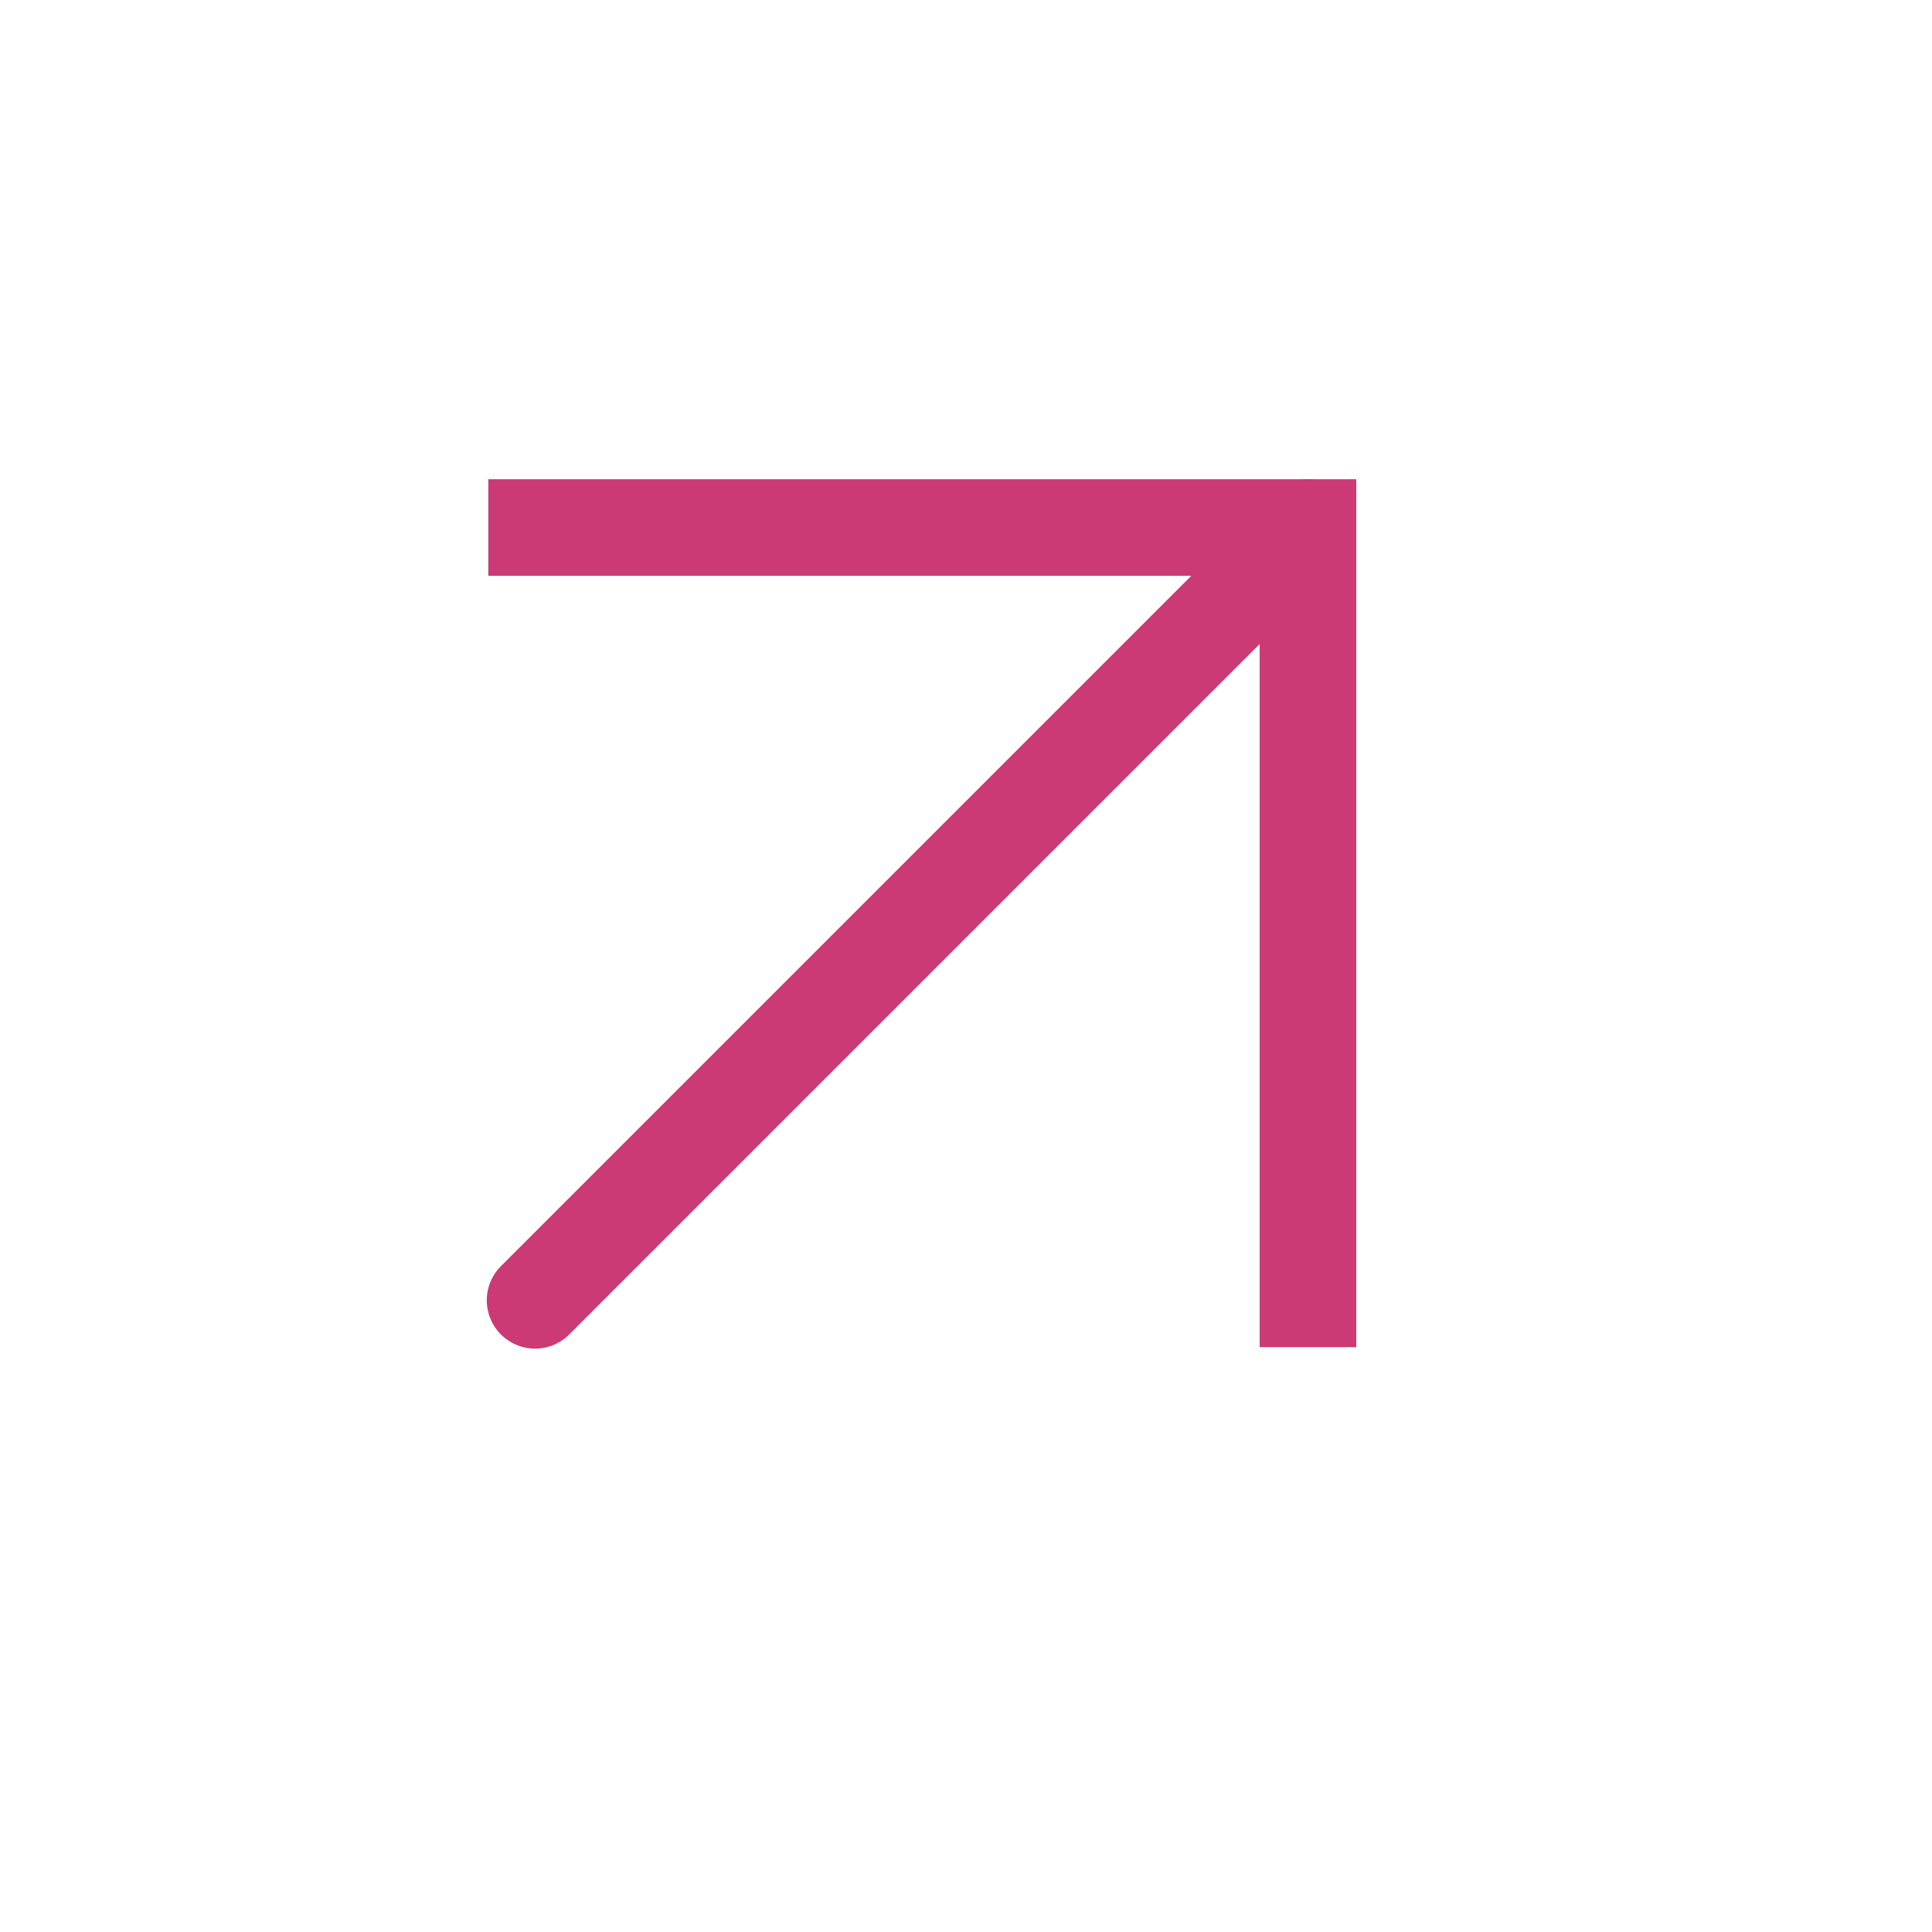
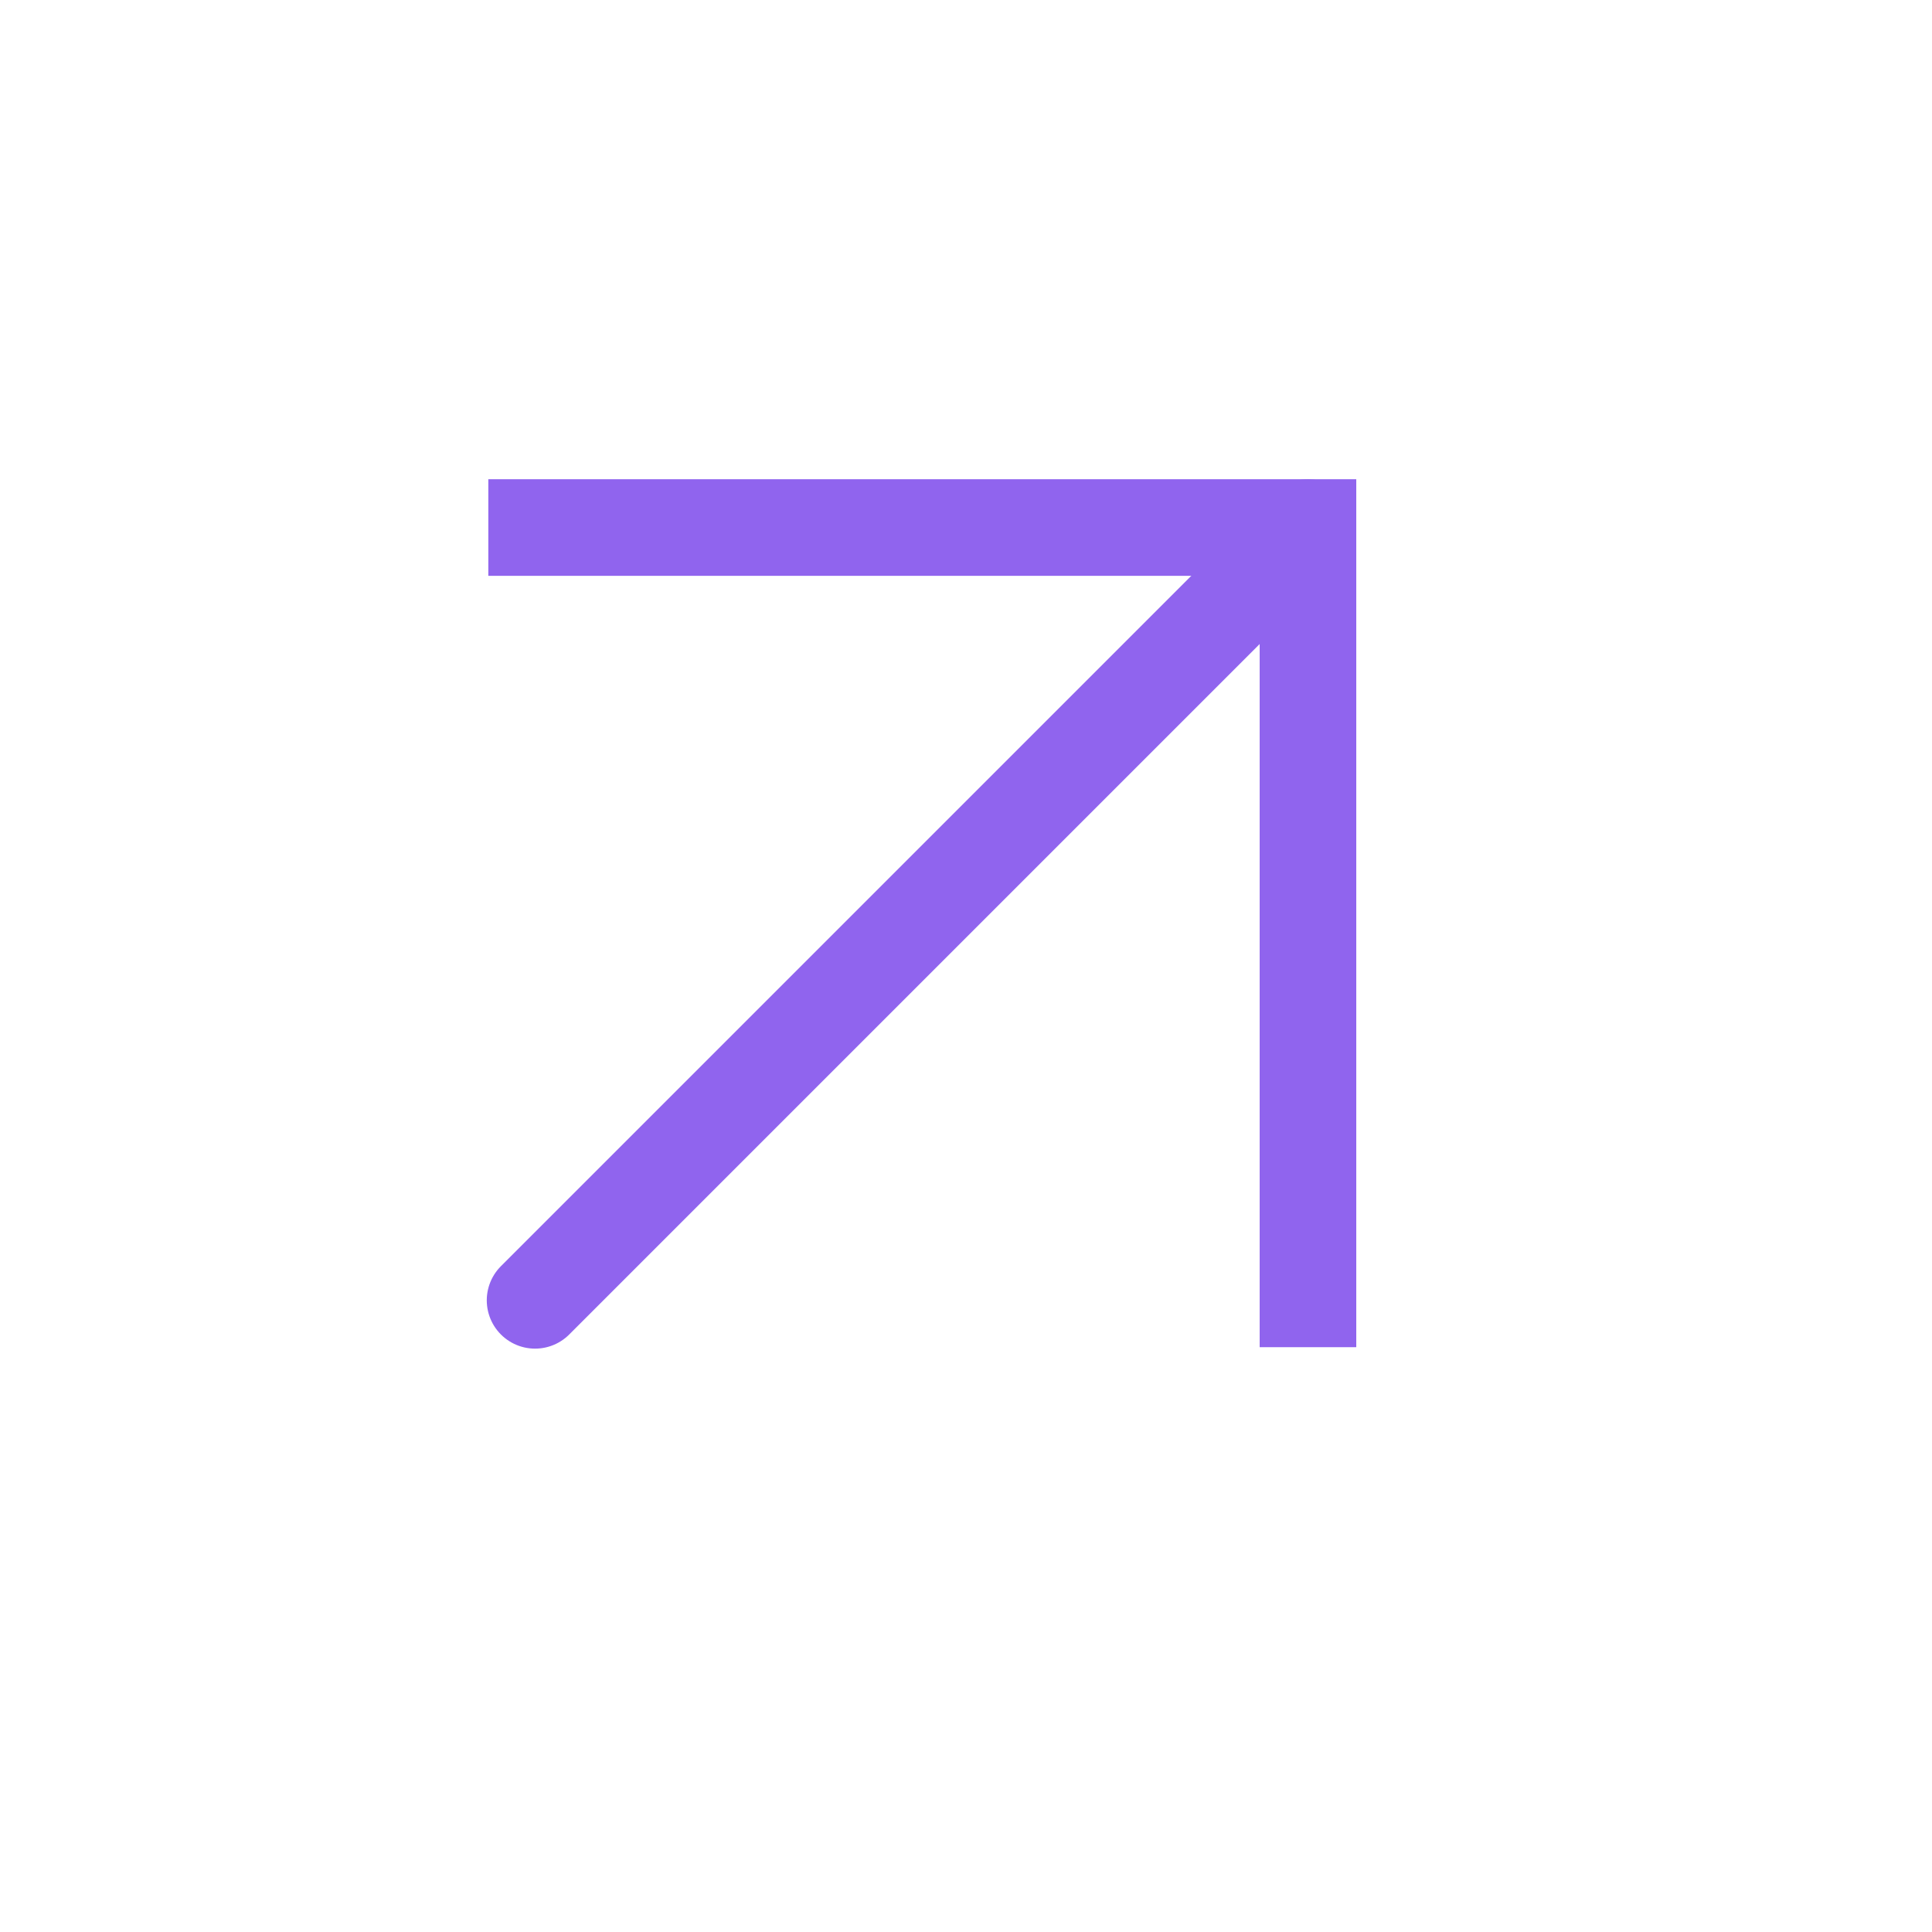
<svg xmlns="http://www.w3.org/2000/svg" width="20" height="20" viewBox="0 0 20 20" fill="none">
-   <path d="M13.539 5.461L5.539 13.461" stroke="#CB3A74" stroke-linecap="round" />
-   <path d="M5.055 5.461L13.54 5.461L13.54 13.946" stroke="#CB3A74" />
+   <path d="M13.539 5.461L5.539 13.461" stroke="#9064EE" stroke-linecap="round" />
+   <path d="M5.055 5.461L13.54 5.461L13.54 13.946" stroke="#9064EE" />
</svg>
